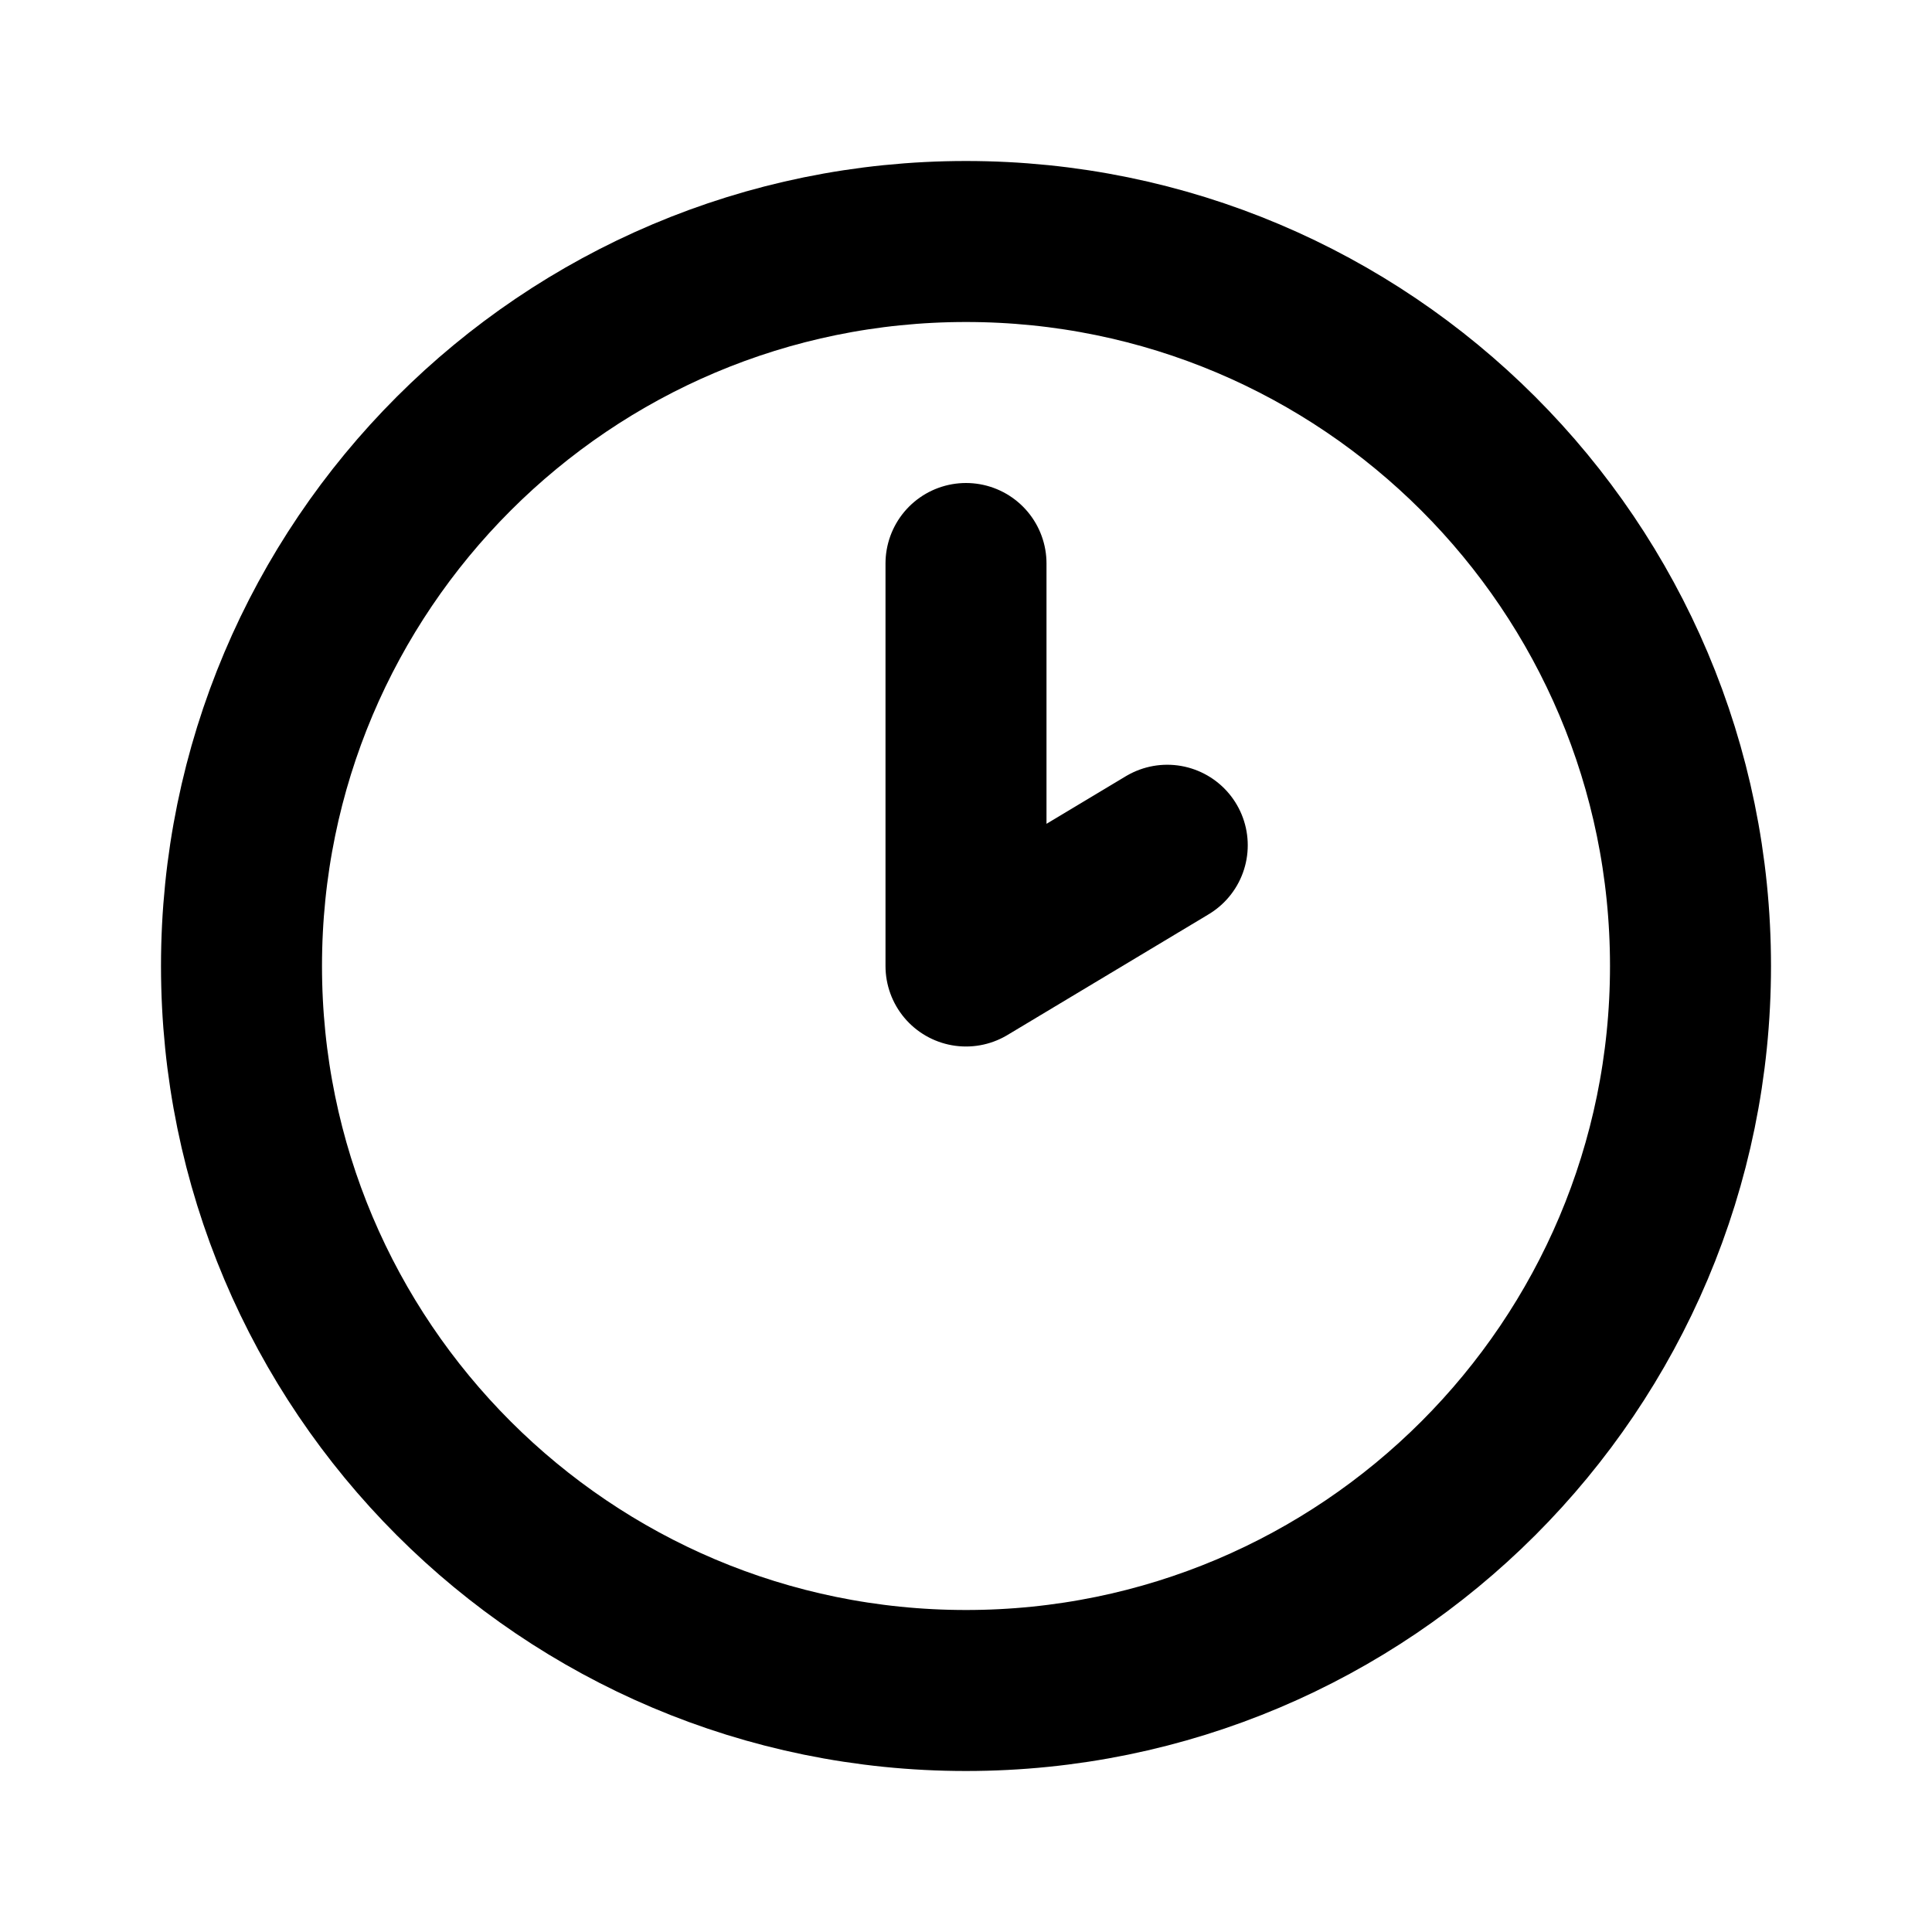
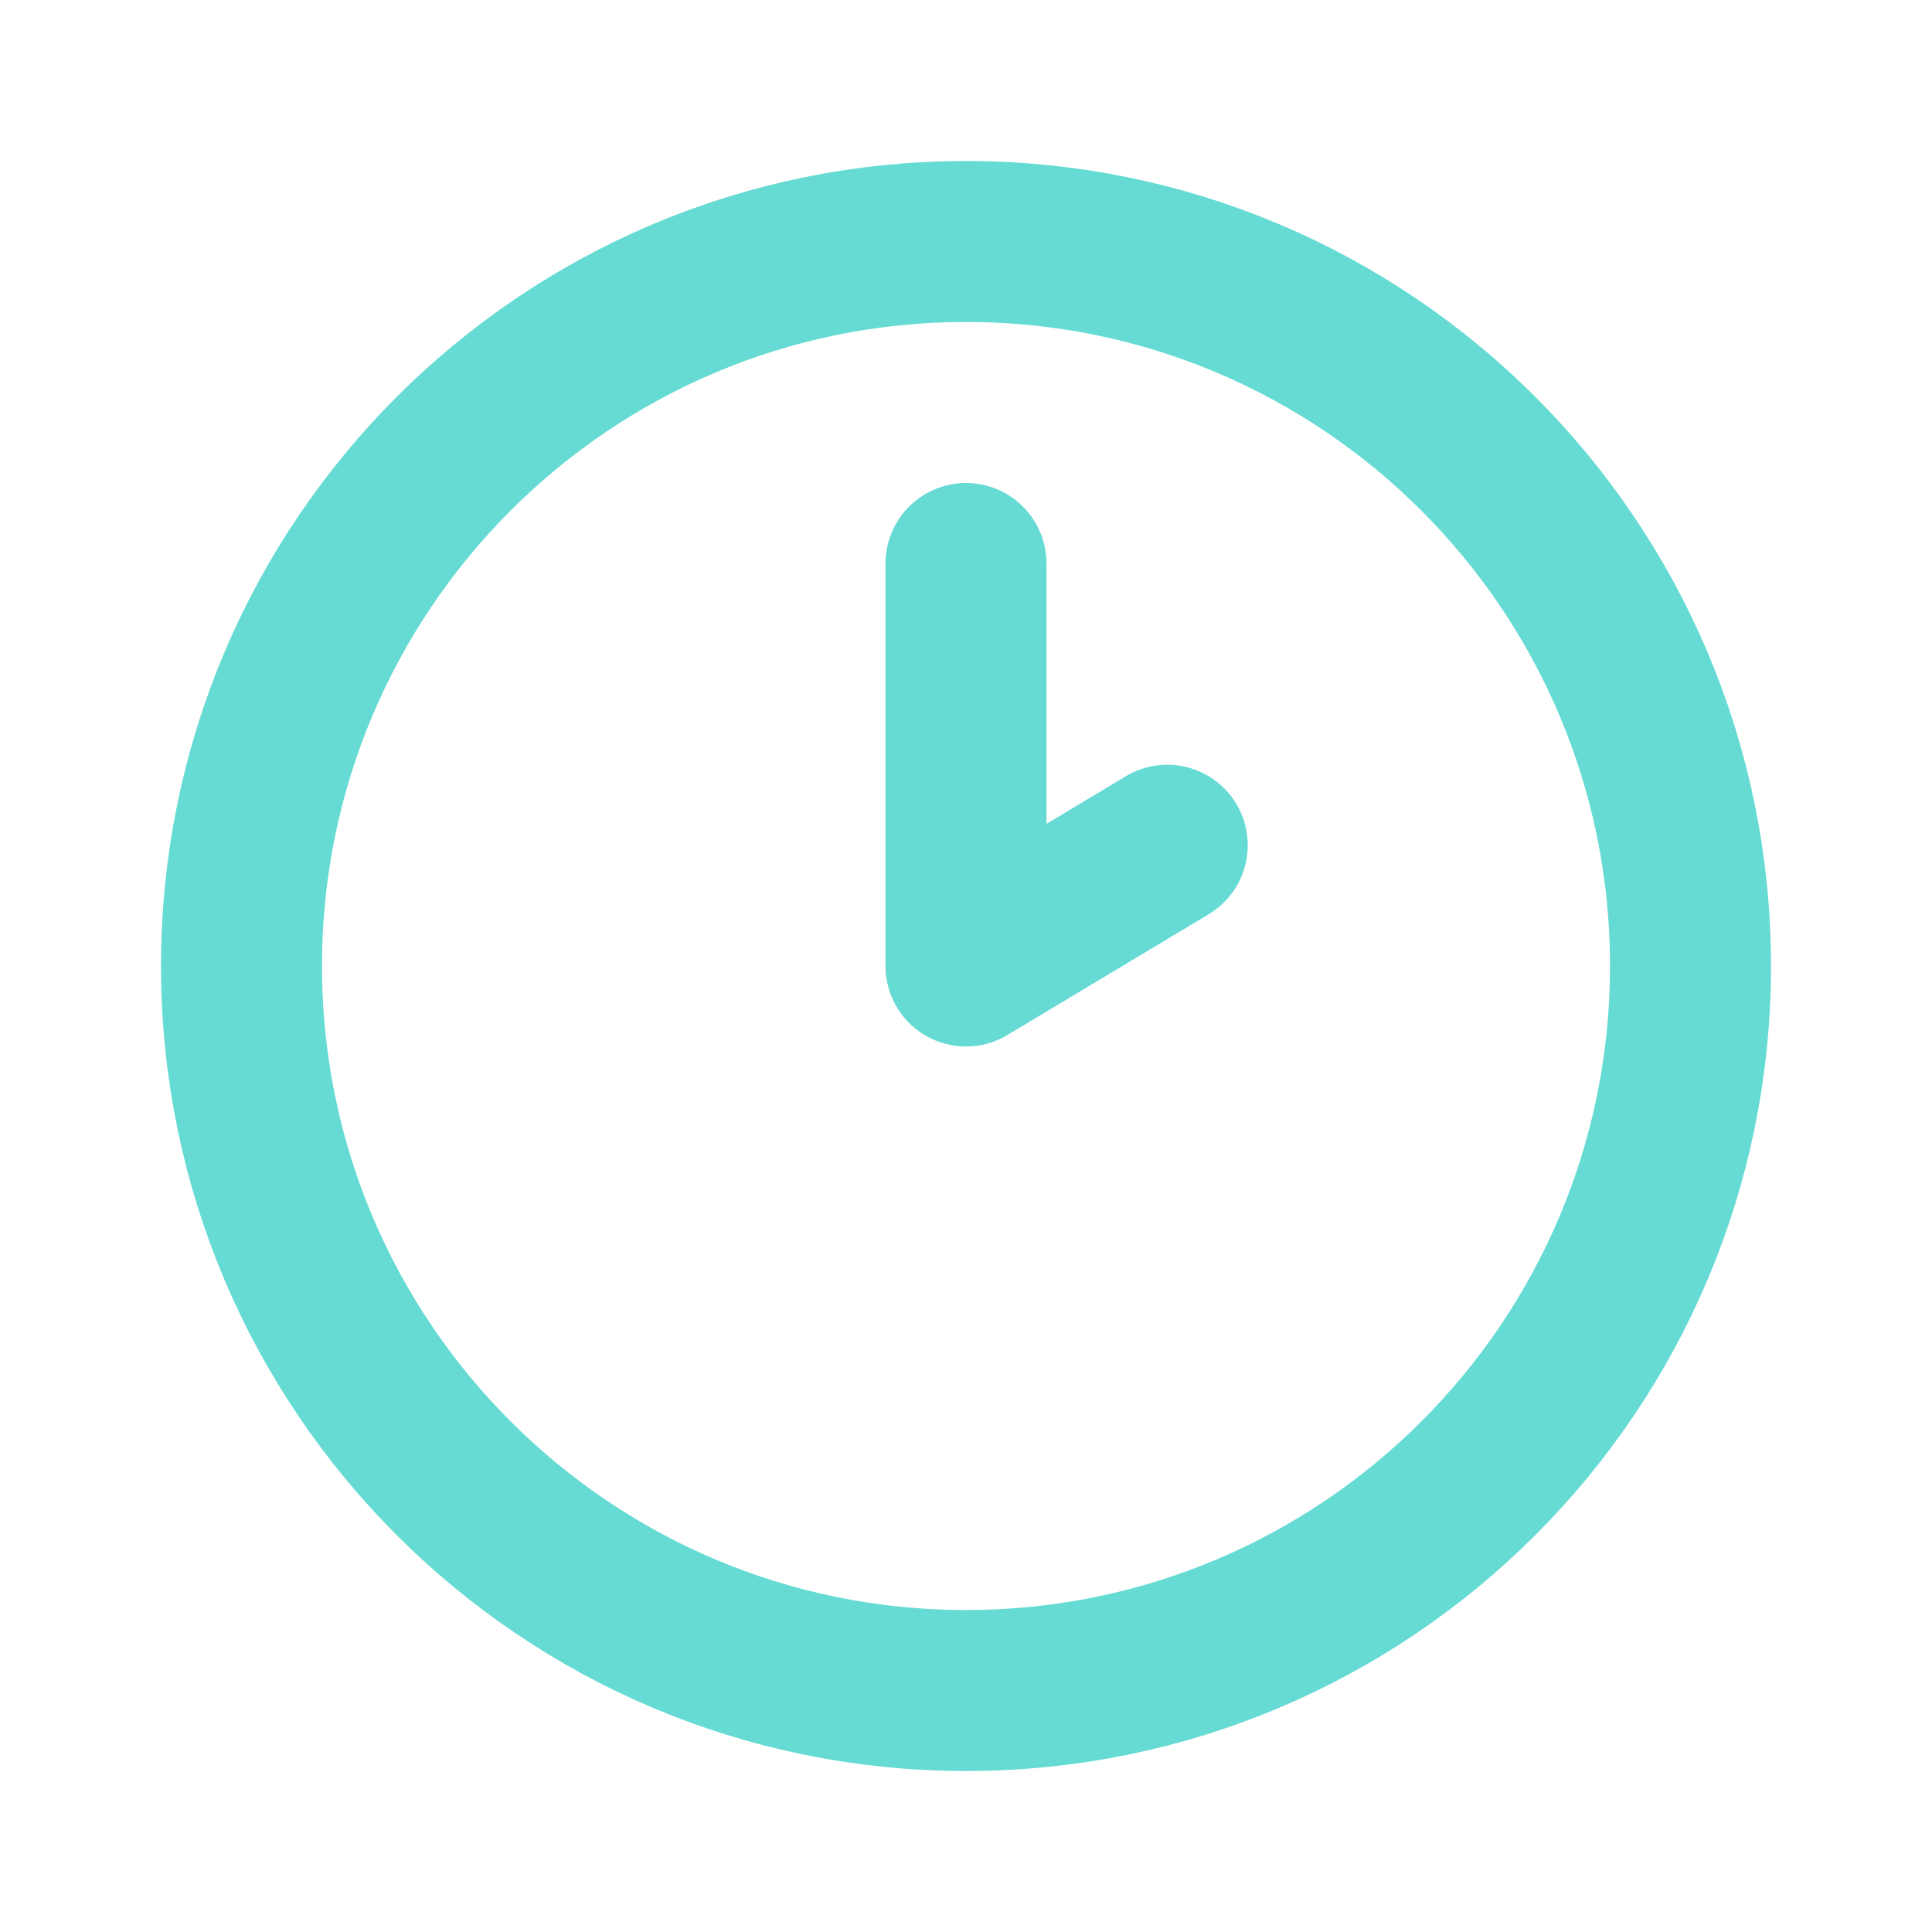
- <svg xmlns="http://www.w3.org/2000/svg" width="800px" height="800px" viewBox="0 0 24 24" fill="none">
-   <path d="M12 7V12L14.5 10.5M21 12C21 16.971 16.971 21 12 21C7.029 21 3 16.971 3 12C3 7.029 7.029 3 12 3C16.971 3 21 7.029 21 12Z" stroke="#000000" stroke-width="2" stroke-linecap="round" stroke-linejoin="round" />
+ <svg xmlns="http://www.w3.org/2000/svg" width="800px" height="800px" viewBox="0 0 24 24" fill="none" transform="rotate(0) scale(1, 1)">
+   <path d="M12 7V12L14.5 10.5M21 12C21 16.971 16.971 21 12 21C7.029 21 3 16.971 3 12C3 7.029 7.029 3 12 3C16.971 3 21 7.029 21 12Z" stroke="#66dbd3" stroke-width="2" stroke-linecap="round" stroke-linejoin="round" />
</svg>
